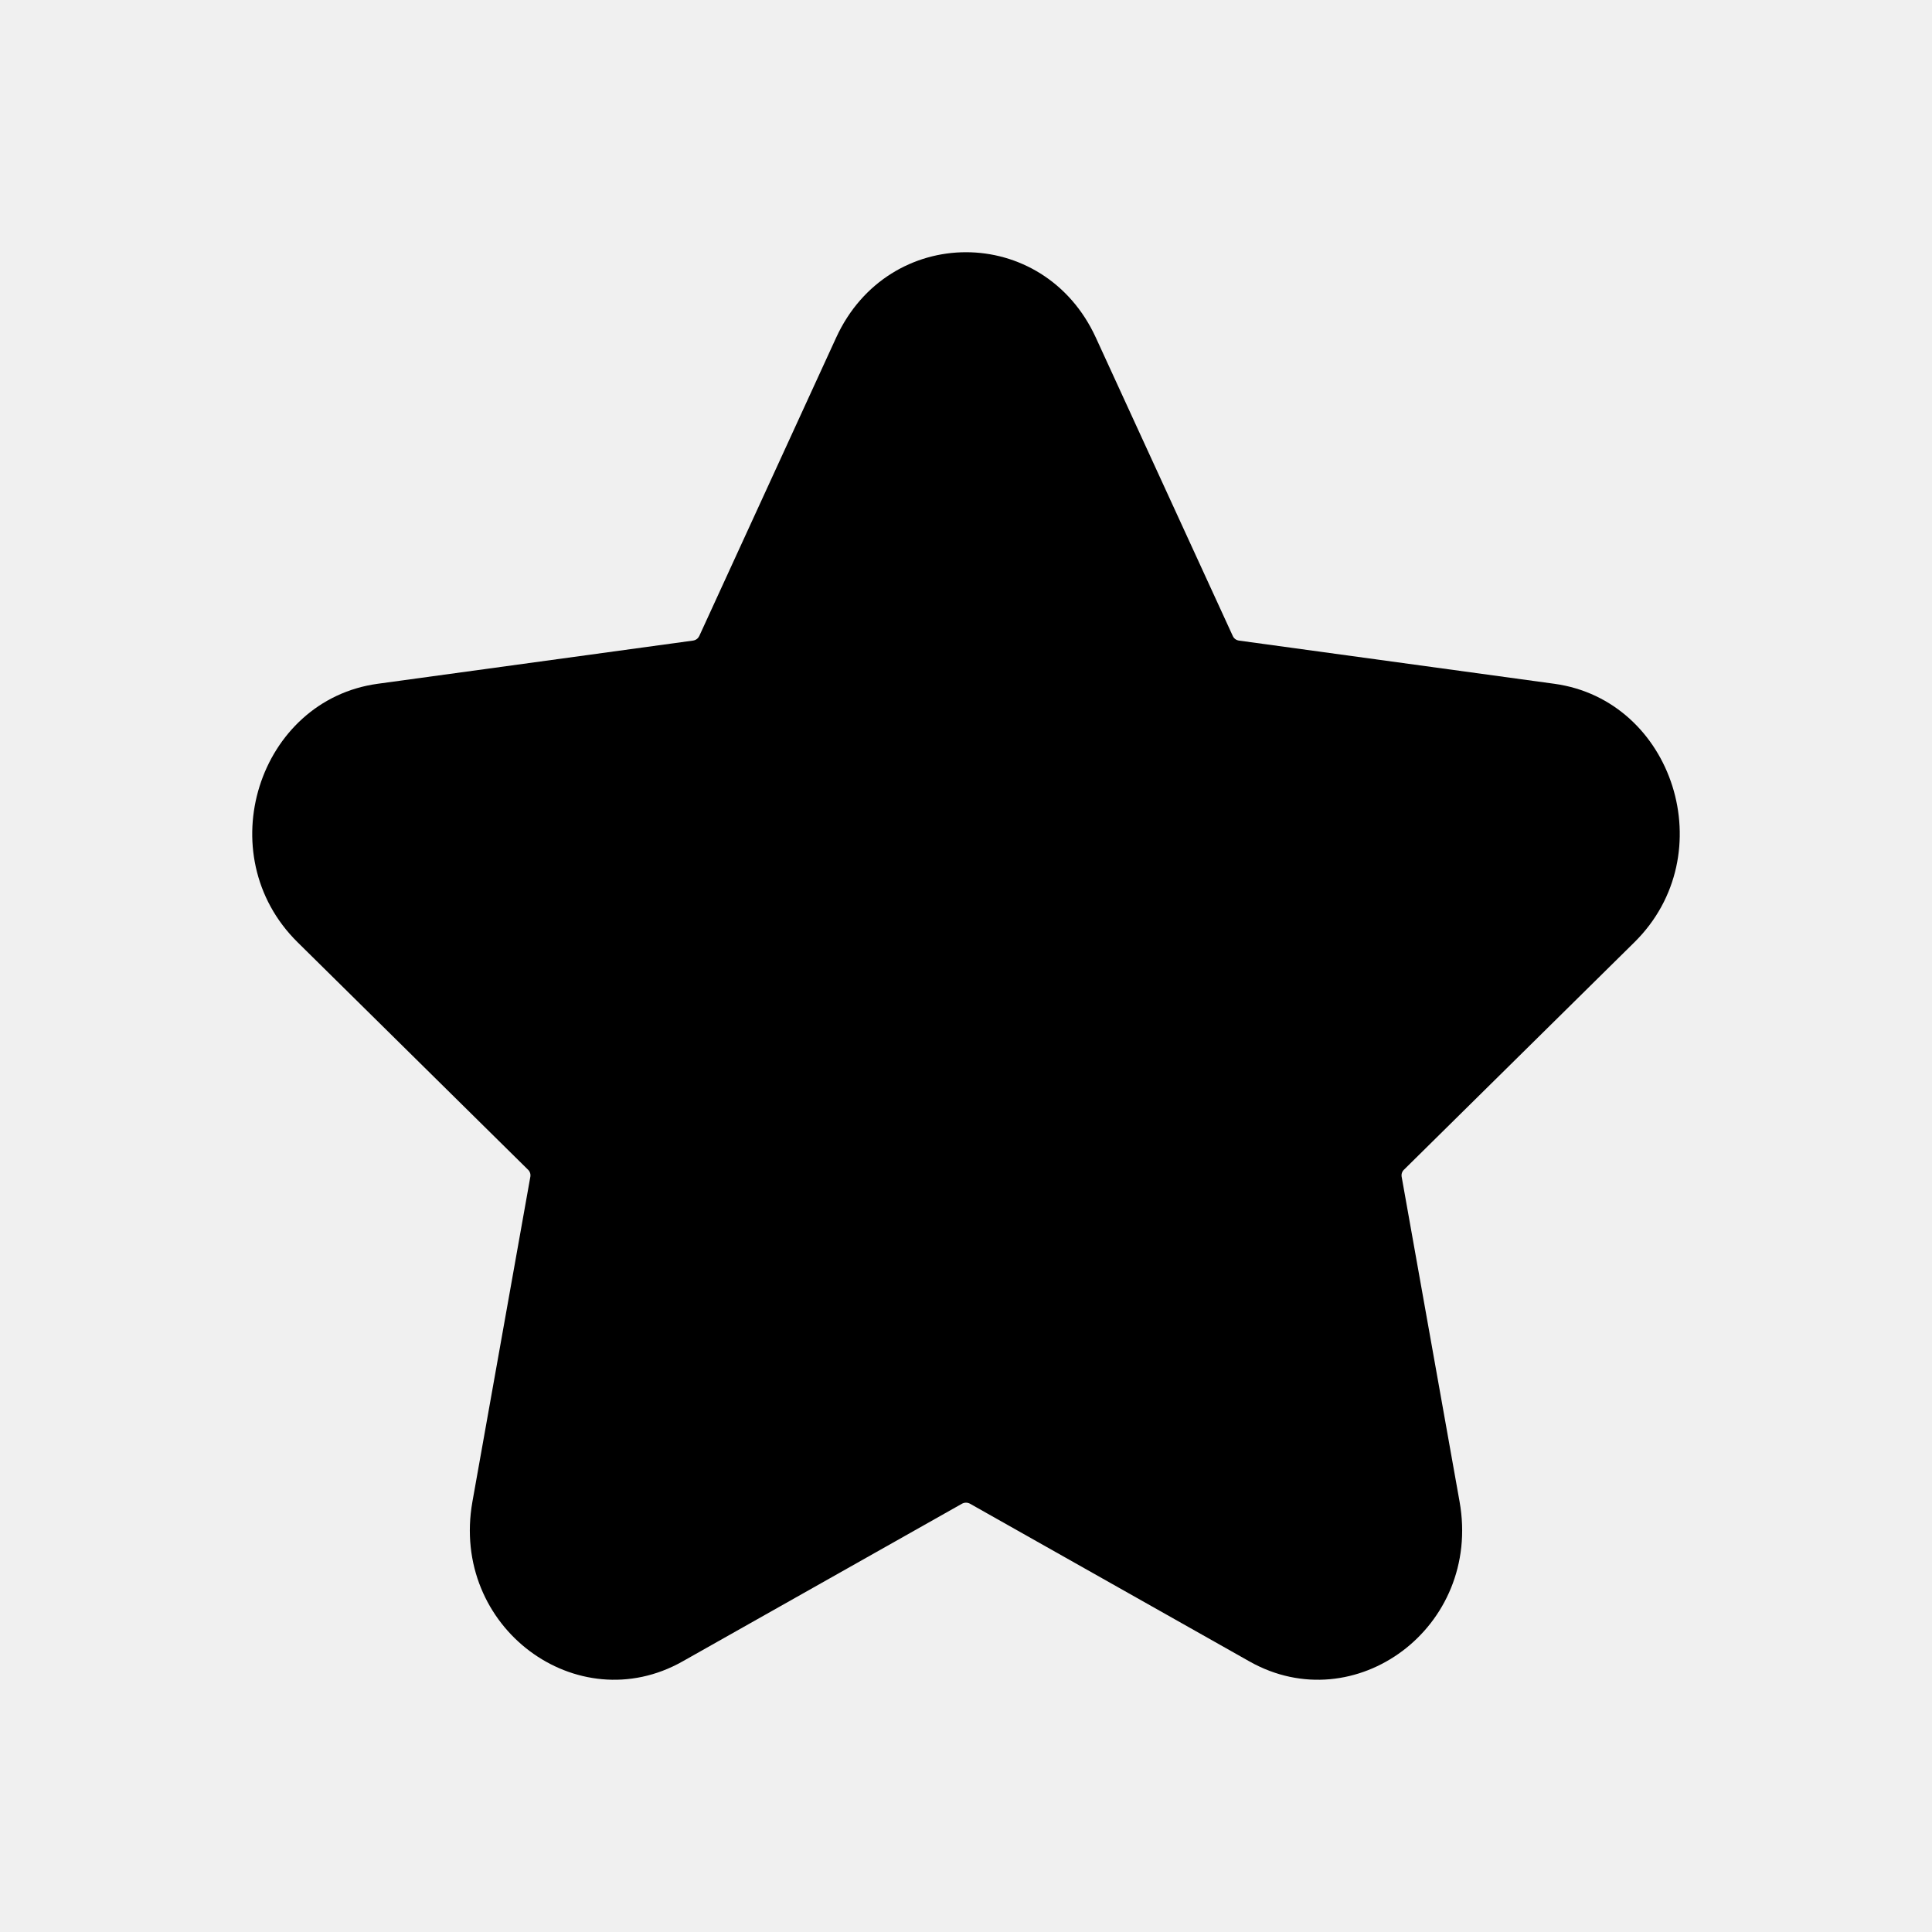
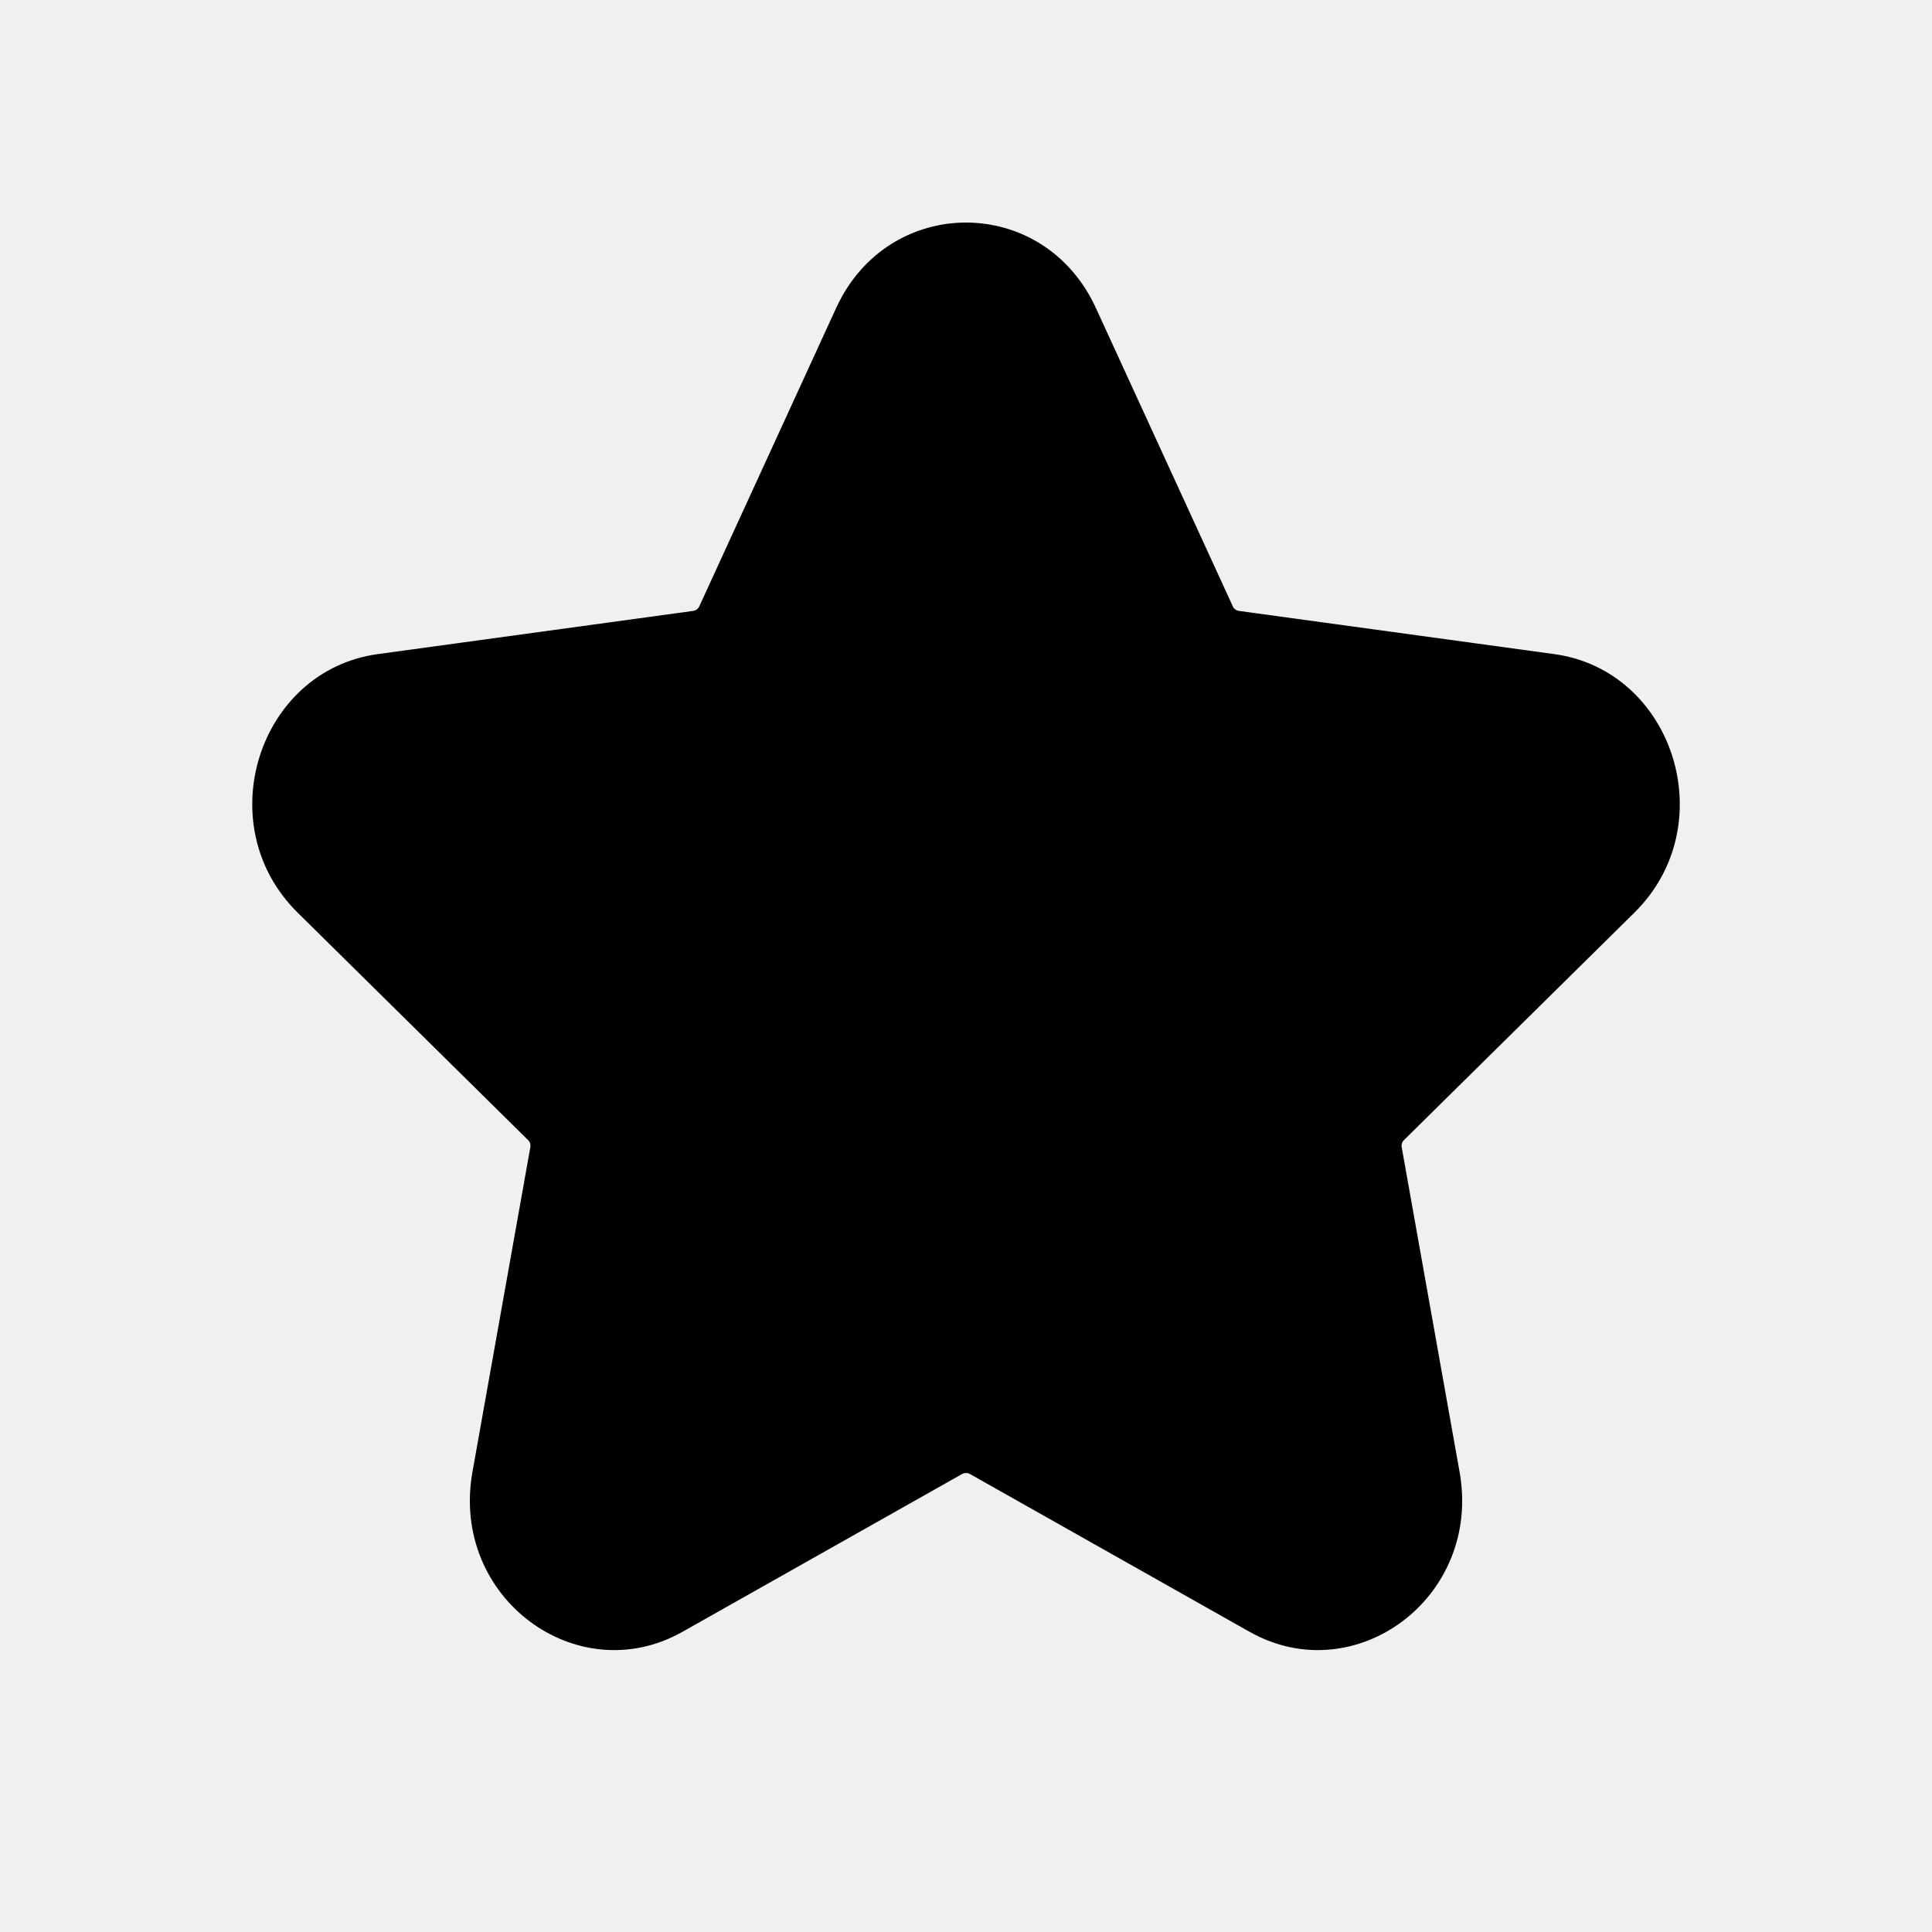
<svg xmlns="http://www.w3.org/2000/svg" width="20" height="20" viewBox="0 0 20 20" fill="none">
-   <g id="mateo-optical-size" transform="matrix(0.7388856 0 0 0.7388856 2.611144 2.611144)">
+   <g id="mateo-optical-size" transform="matrix(0.7388856 0 0 0.7388856 2.611341 2.30407)">
    <g clip-path="url(#clip0_152_2905)">
      <path d="M11.819 1.196C11.087 -0.399 8.913 -0.399 8.181 1.196L6.263 5.377C6.248 5.409 6.217 5.435 6.175 5.441L1.758 6.046C0.087 6.275 -0.61 8.438 0.635 9.667L3.867 12.857C3.893 12.883 3.902 12.918 3.897 12.949L3.085 17.504C2.771 19.269 4.555 20.574 6.027 19.744L9.943 17.534C9.978 17.514 10.022 17.514 10.057 17.534L13.973 19.744C15.445 20.574 17.229 19.269 16.915 17.504L16.103 12.949C16.098 12.918 16.107 12.883 16.133 12.857L19.365 9.667C20.61 8.438 19.913 6.275 18.242 6.046L13.825 5.441C13.783 5.435 13.752 5.409 13.738 5.377L11.819 1.196Z" fill="black" />
    </g>
    <defs>
      <clipPath id="clip0_152_2905">
        <rect width="20" height="20" fill="white" />
      </clipPath>
    </defs>
  </g>
</svg>
